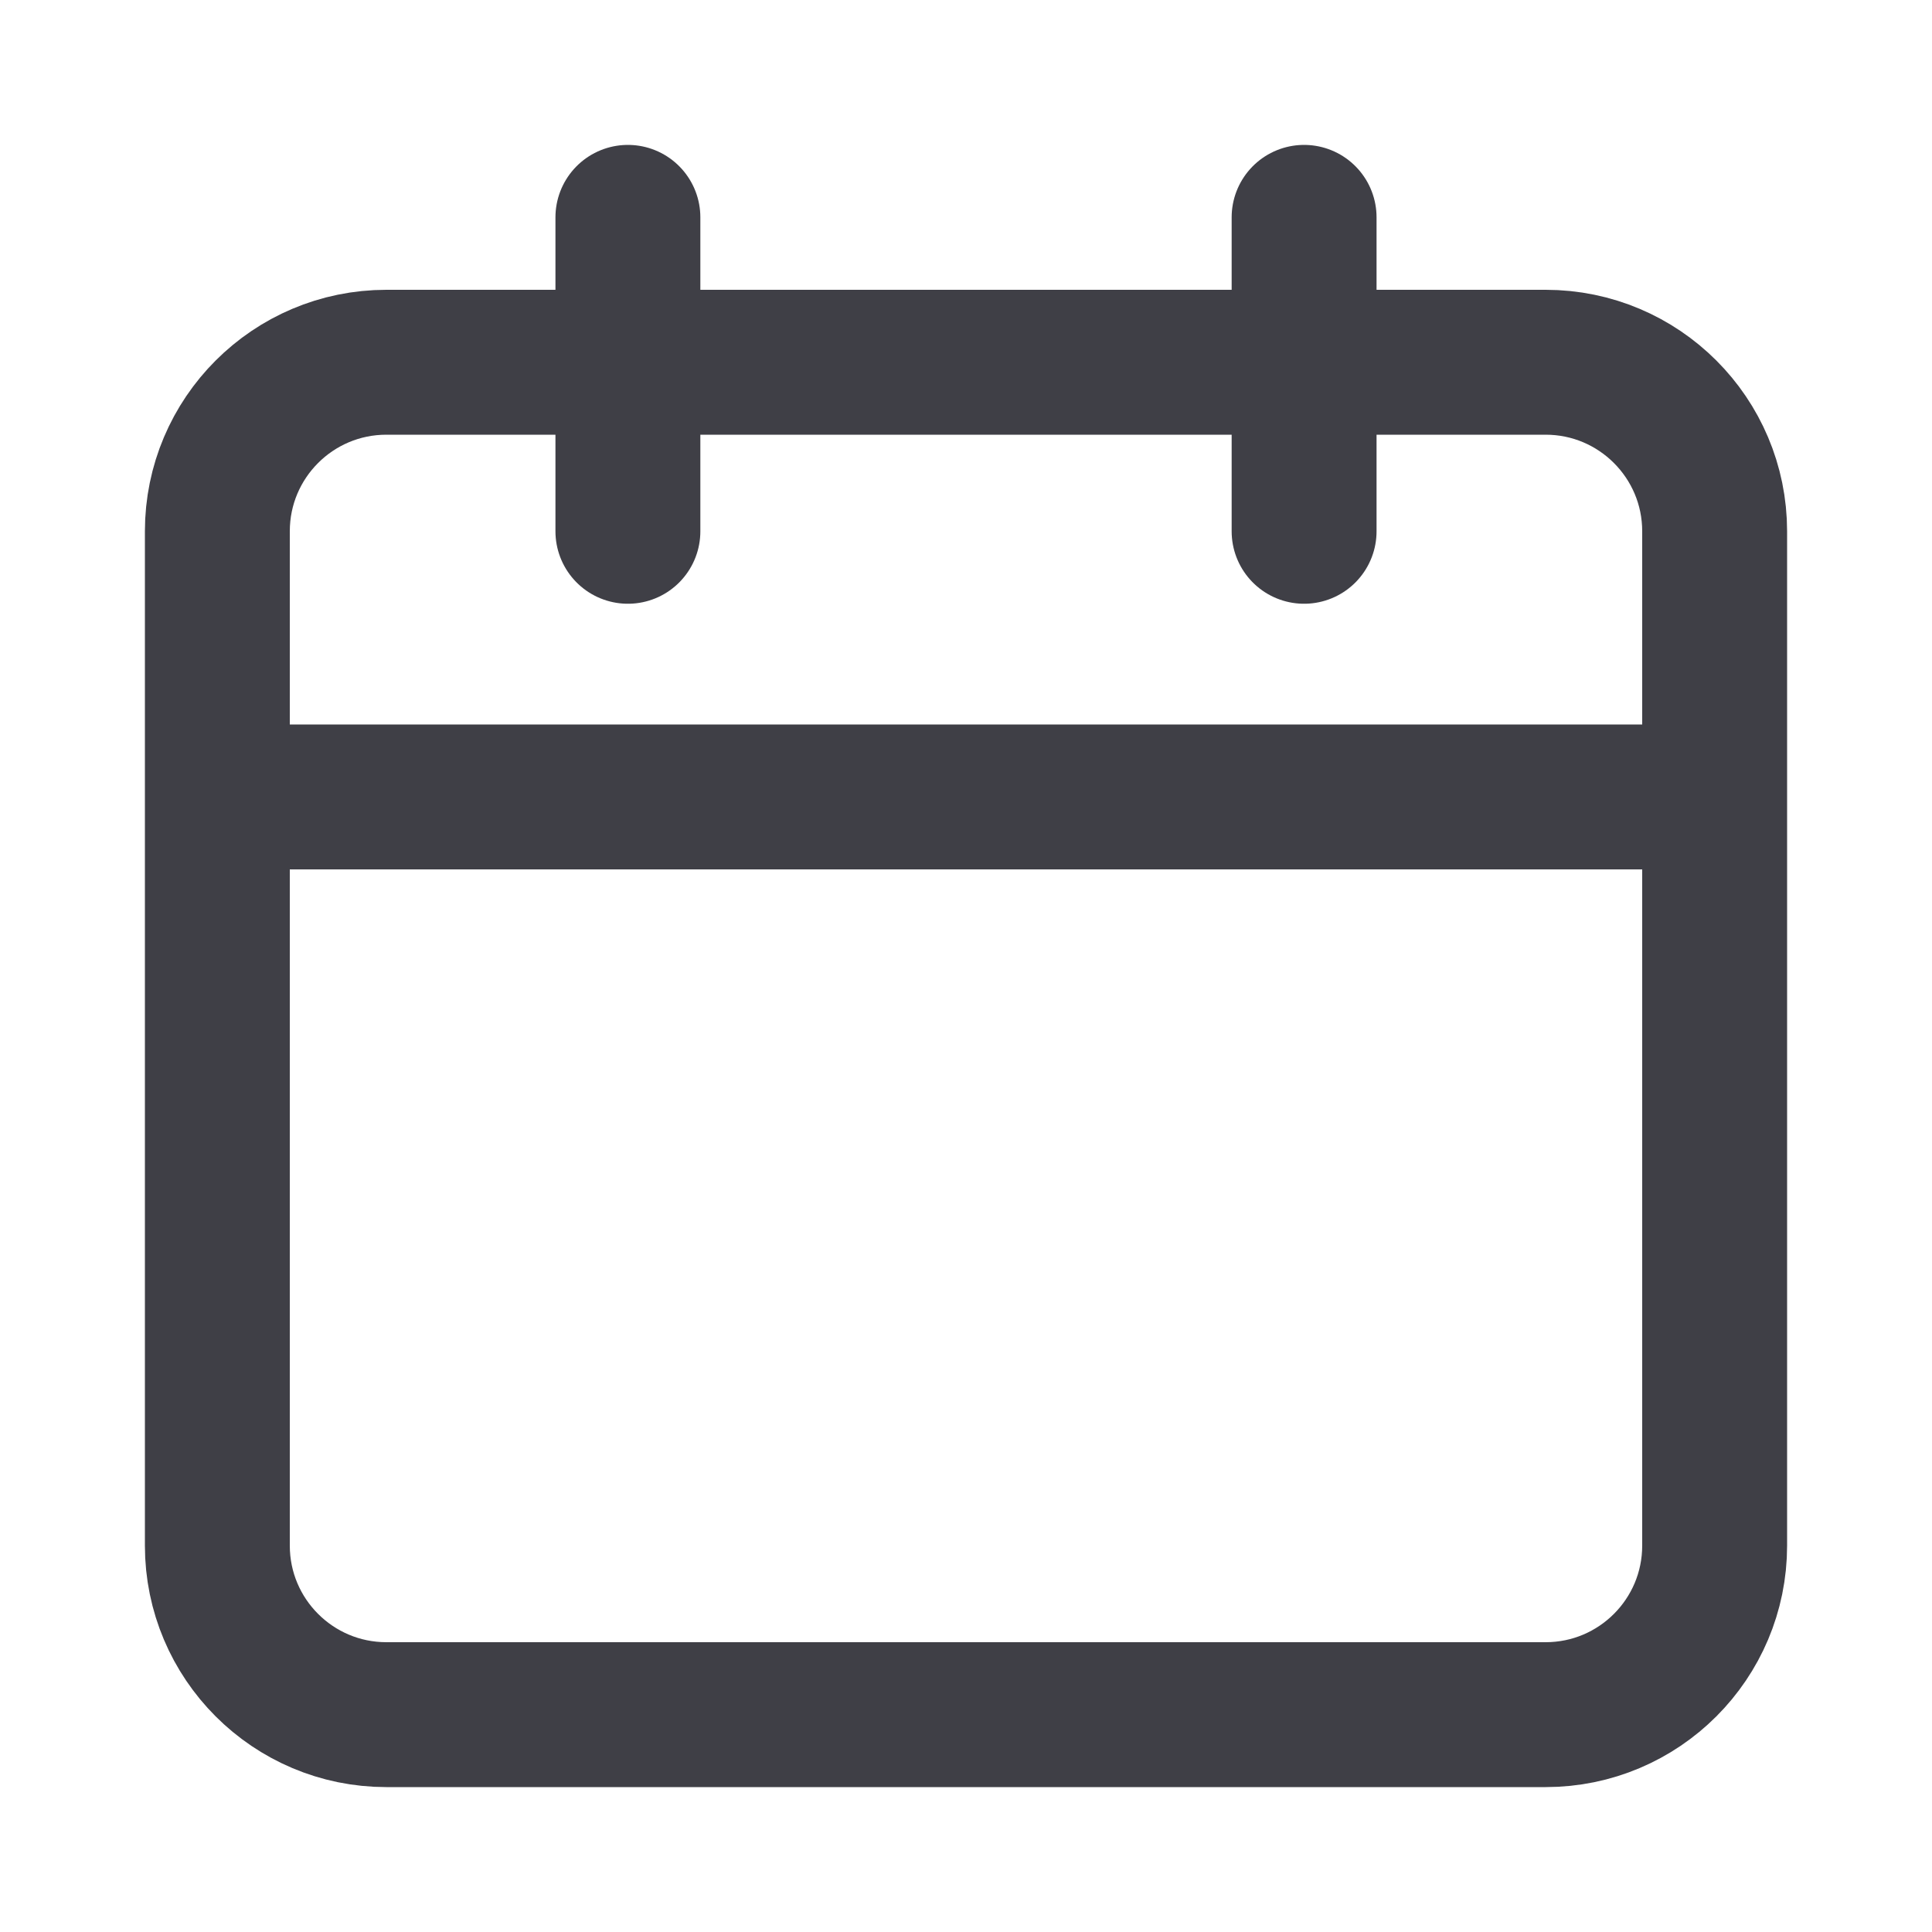
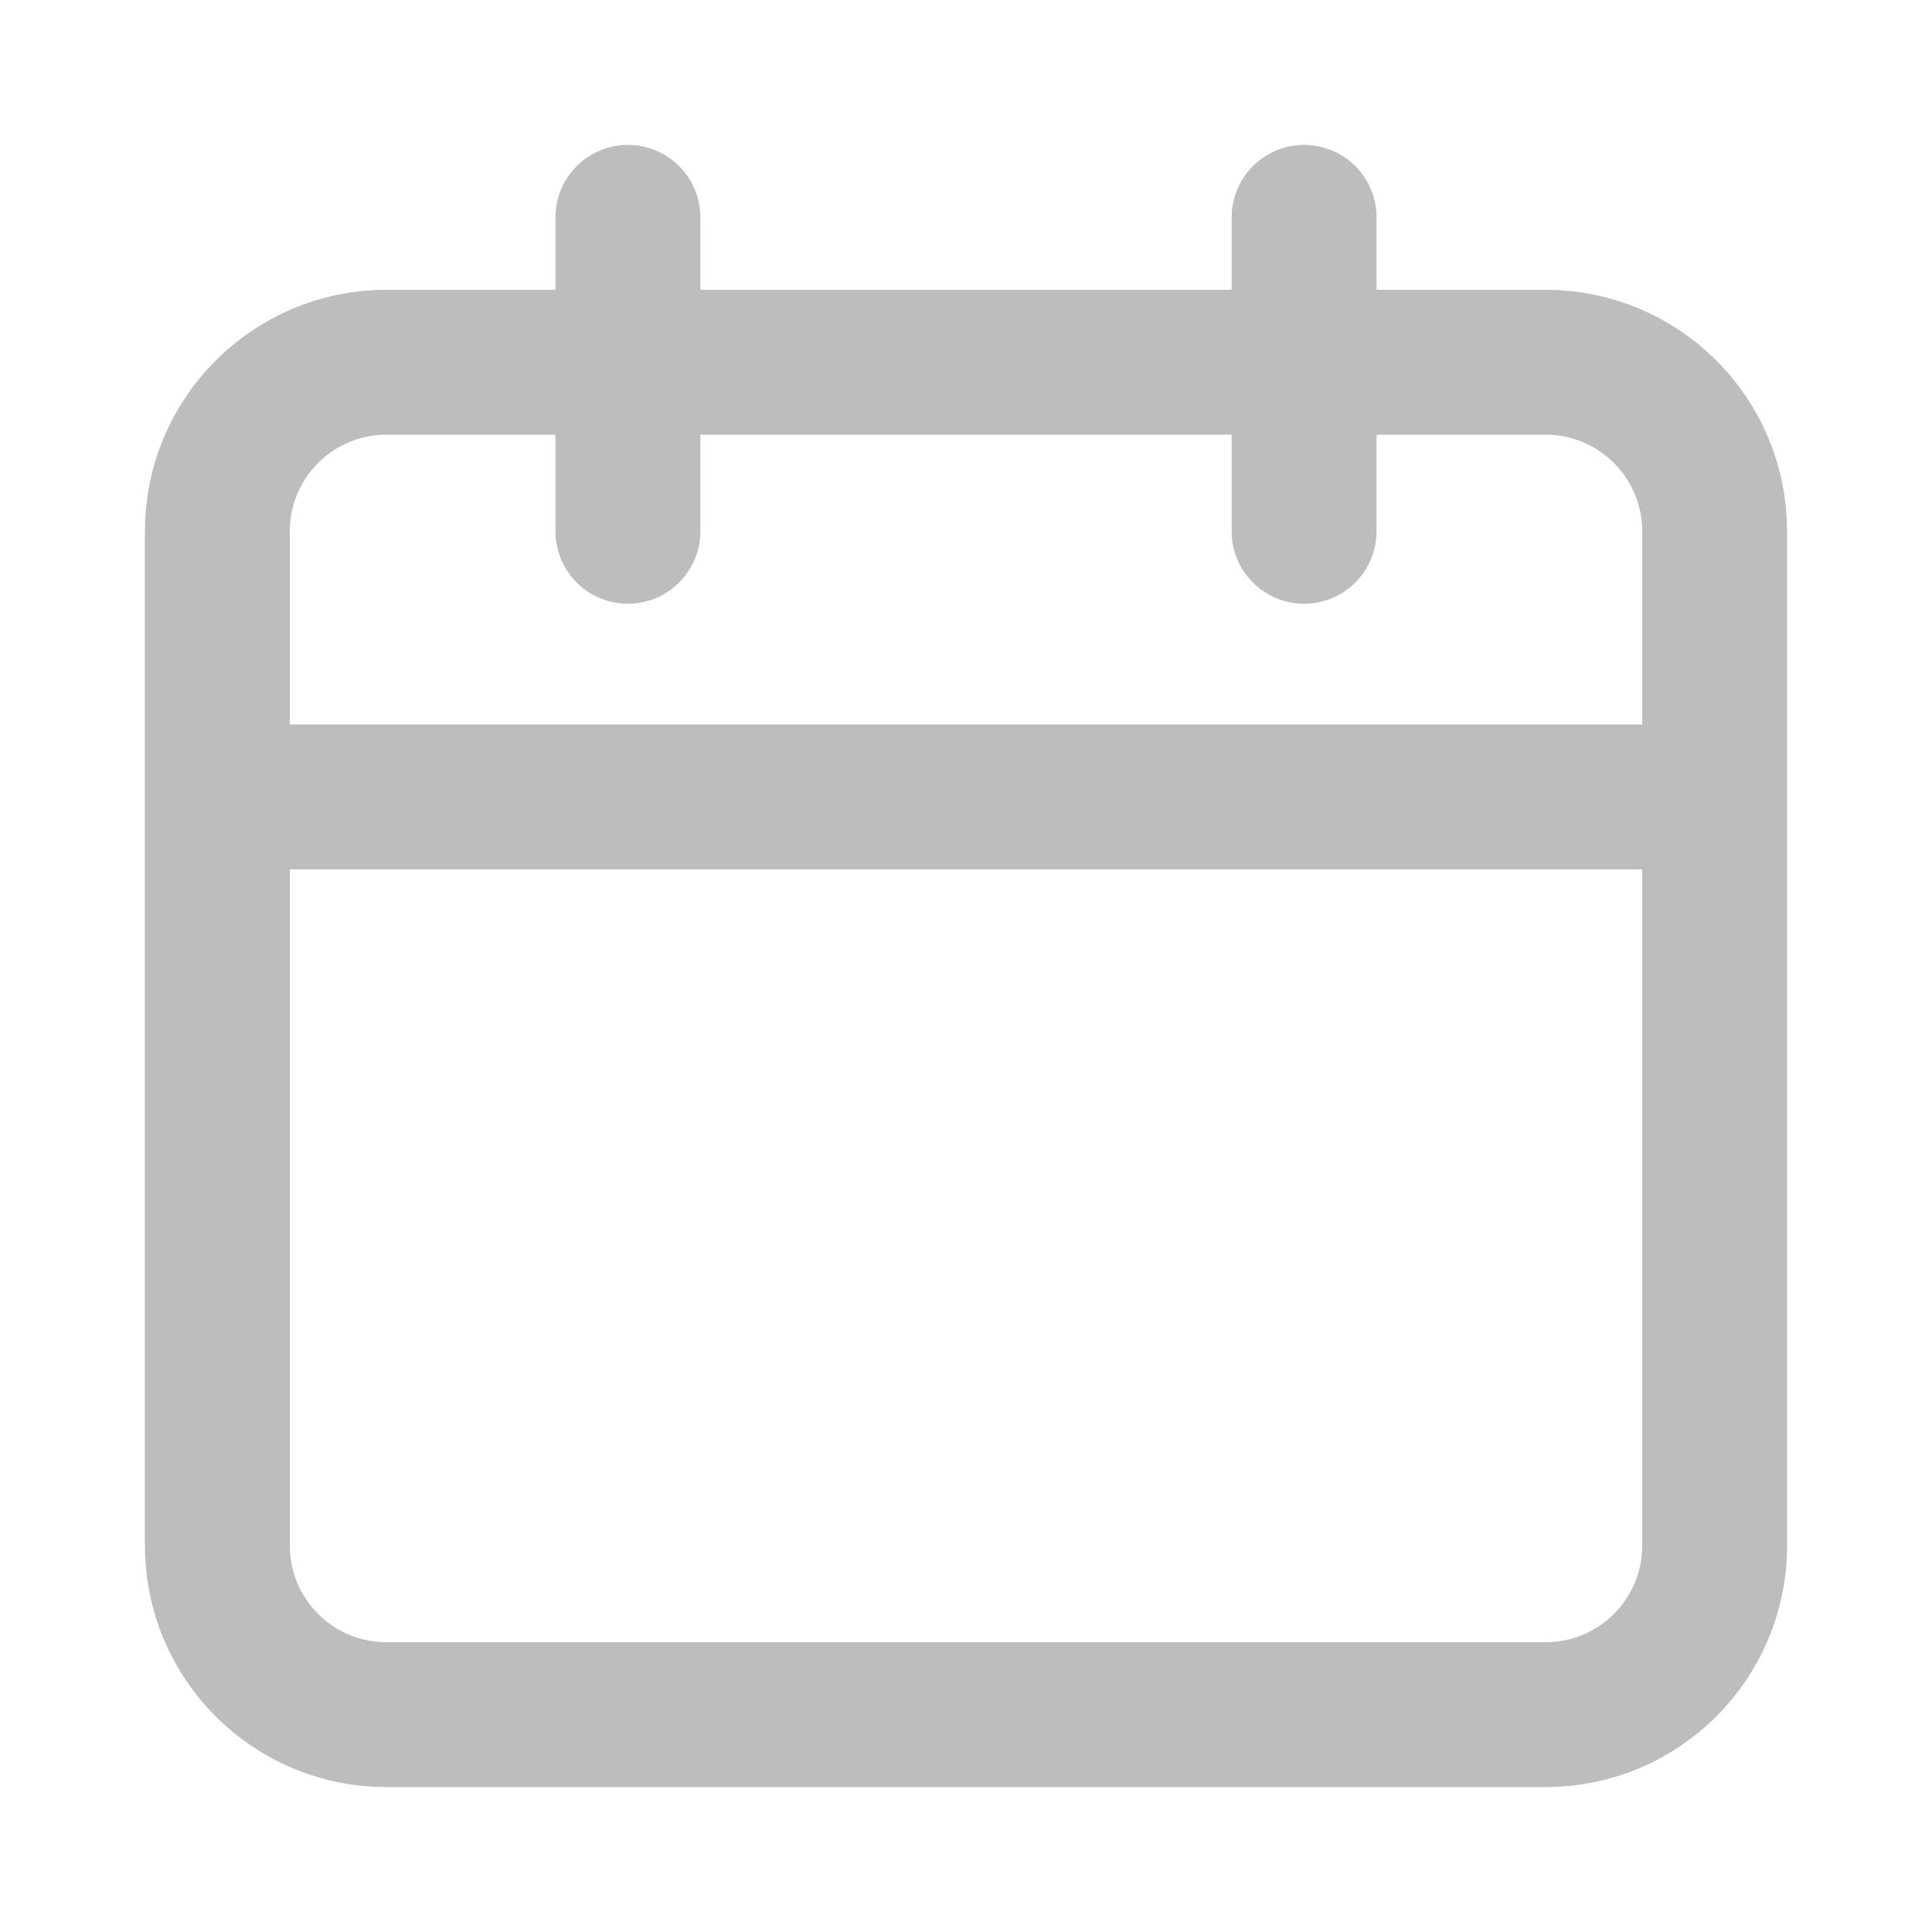
<svg xmlns="http://www.w3.org/2000/svg" viewBox="0 0 20 20" fill="none" aria-hidden="true">
-   <rect x="2.25" y="3.75" width="15.5" height="14" rx="1.75" stroke="#3F3F46" stroke-width="1.5" />
-   <path d="M2.25 8.25h15.5" stroke="#3F3F46" stroke-width="1.5" />
-   <path d="M6.5 2.25v3.25M13.5 2.25v3.25" stroke="#3F3F46" stroke-width="1.5" stroke-linecap="round" />
+   <rect x="2.25" y="3.75" width="15.5" height="14" rx="1.75" stroke="#bdbdbd" stroke-width="1.5" />
+   <path d="M2.25 8.25h15.5" stroke="#bdbdbd" stroke-width="1.5" />
+   <path d="M6.5 2.25v3.25M13.5 2.25v3.25" stroke="#bdbdbd" stroke-width="1.5" stroke-linecap="round" />
</svg>
